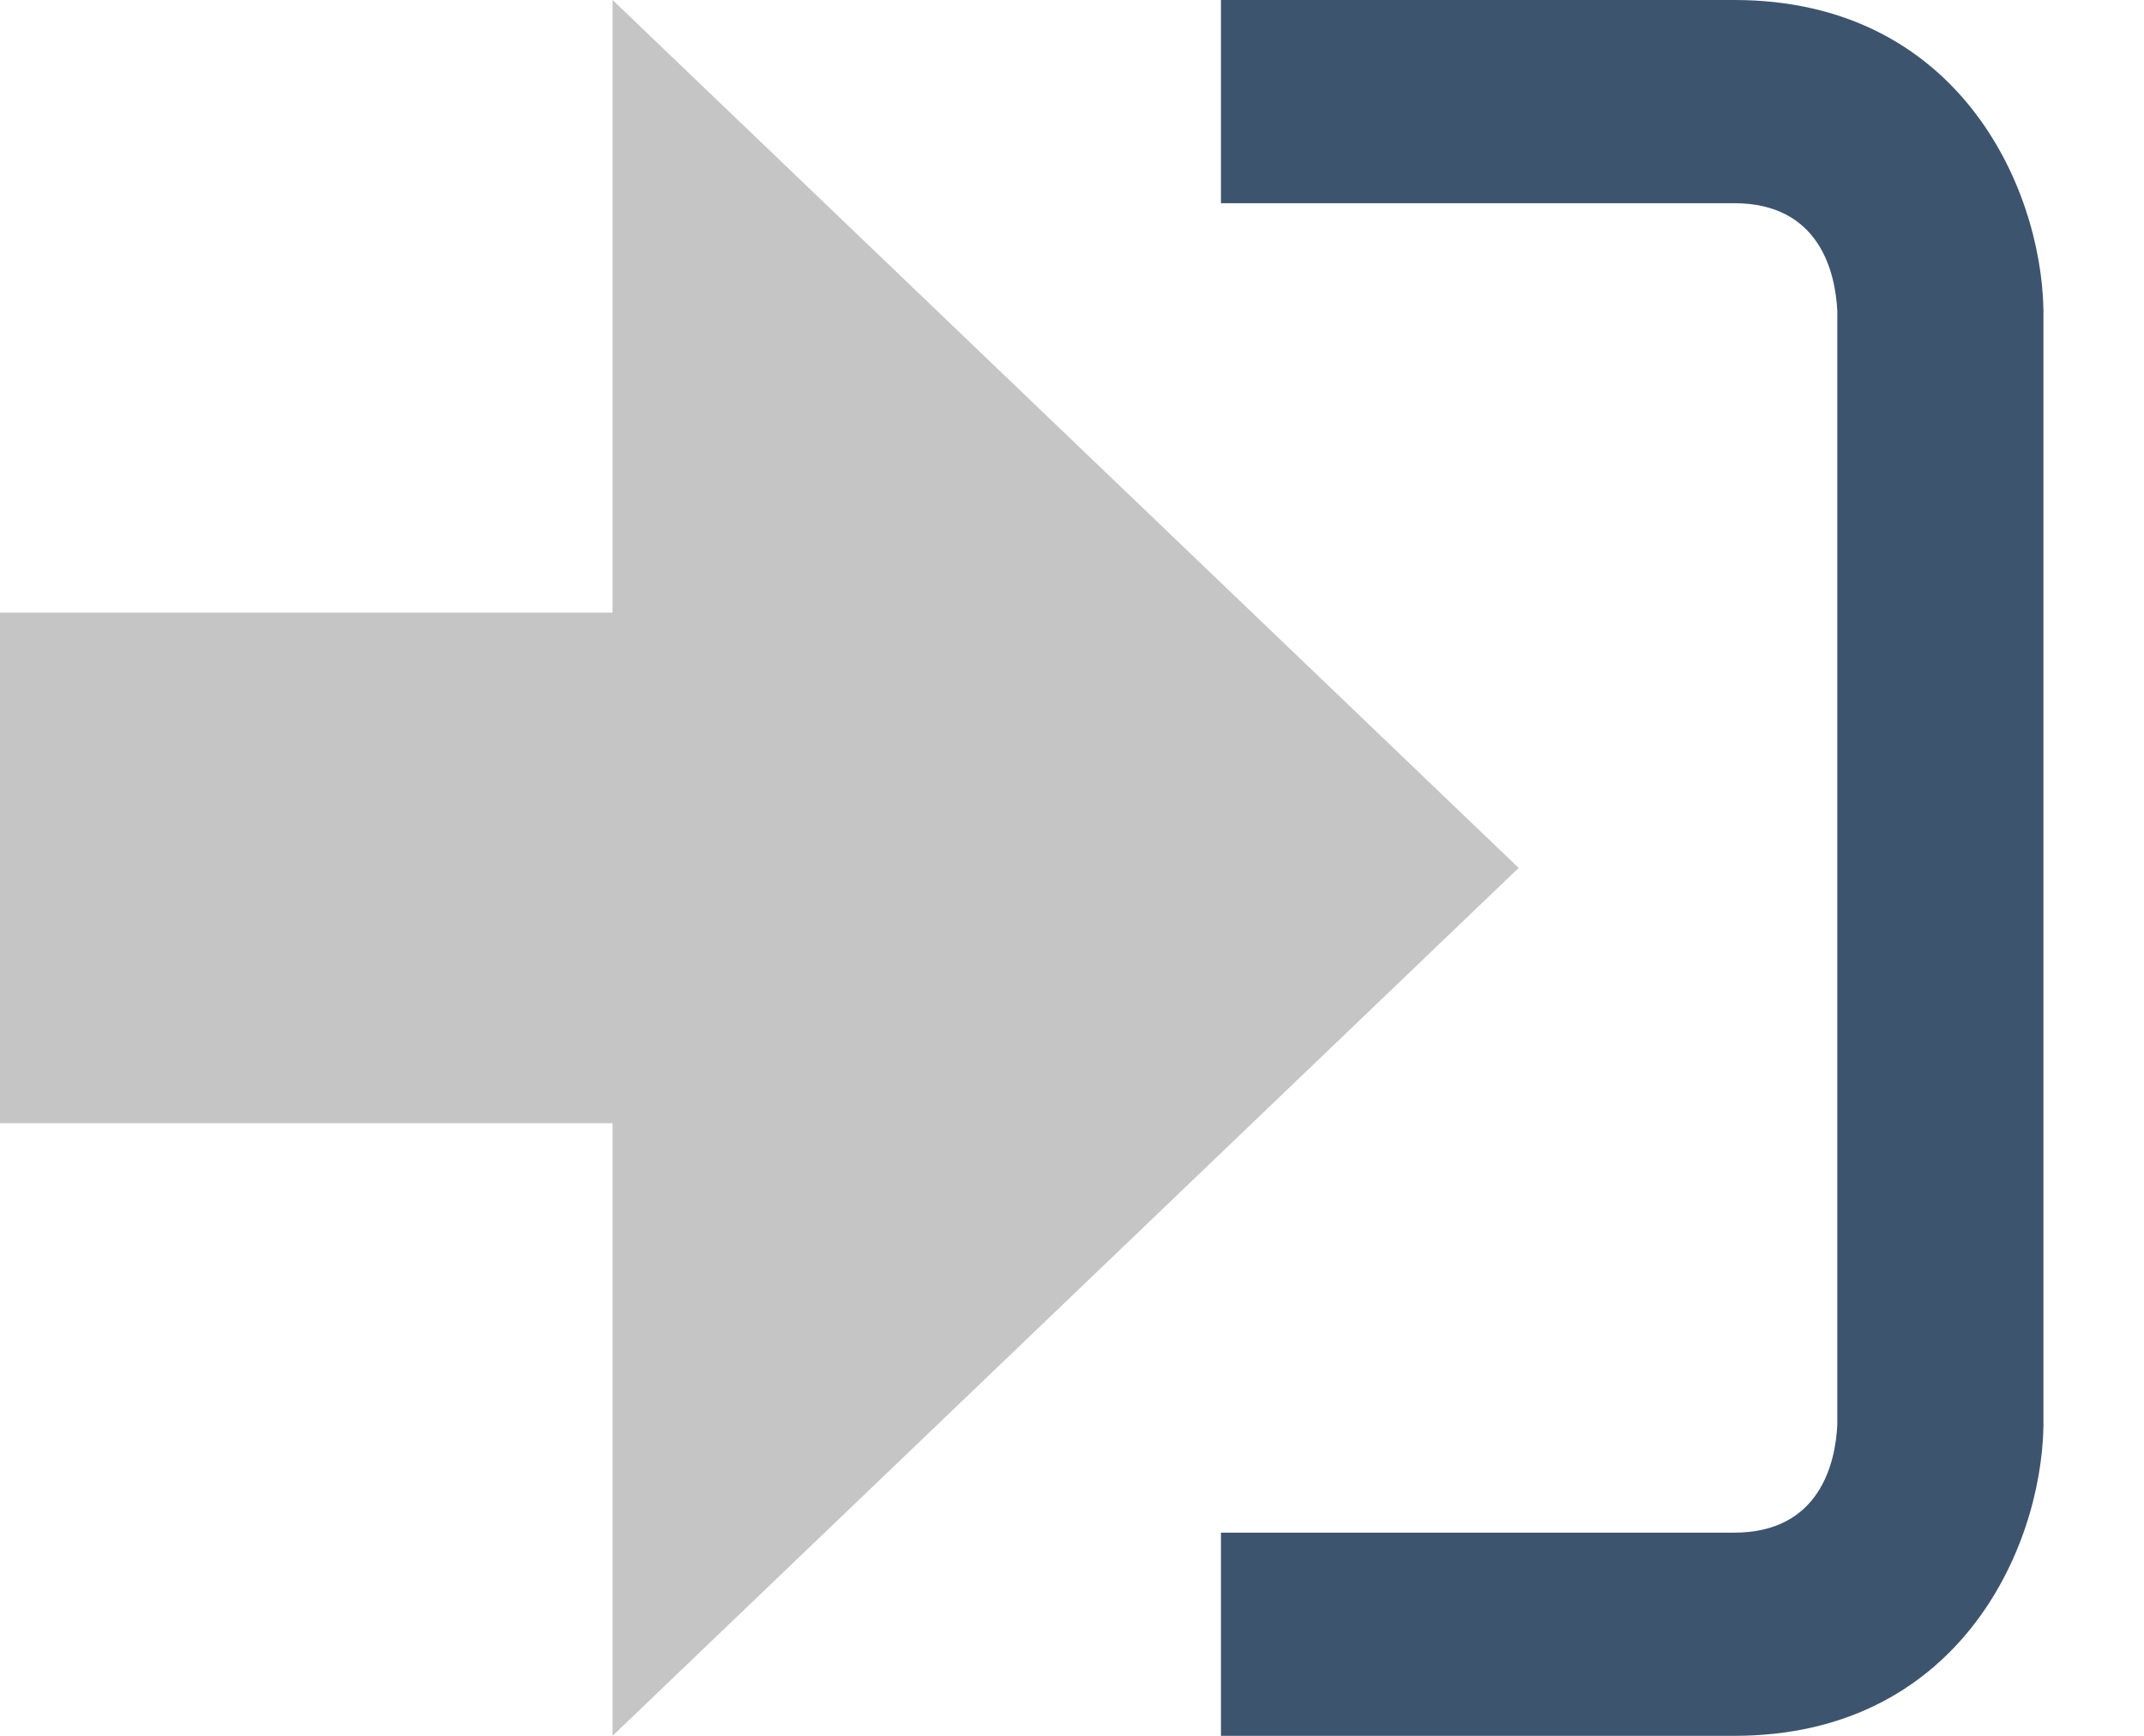
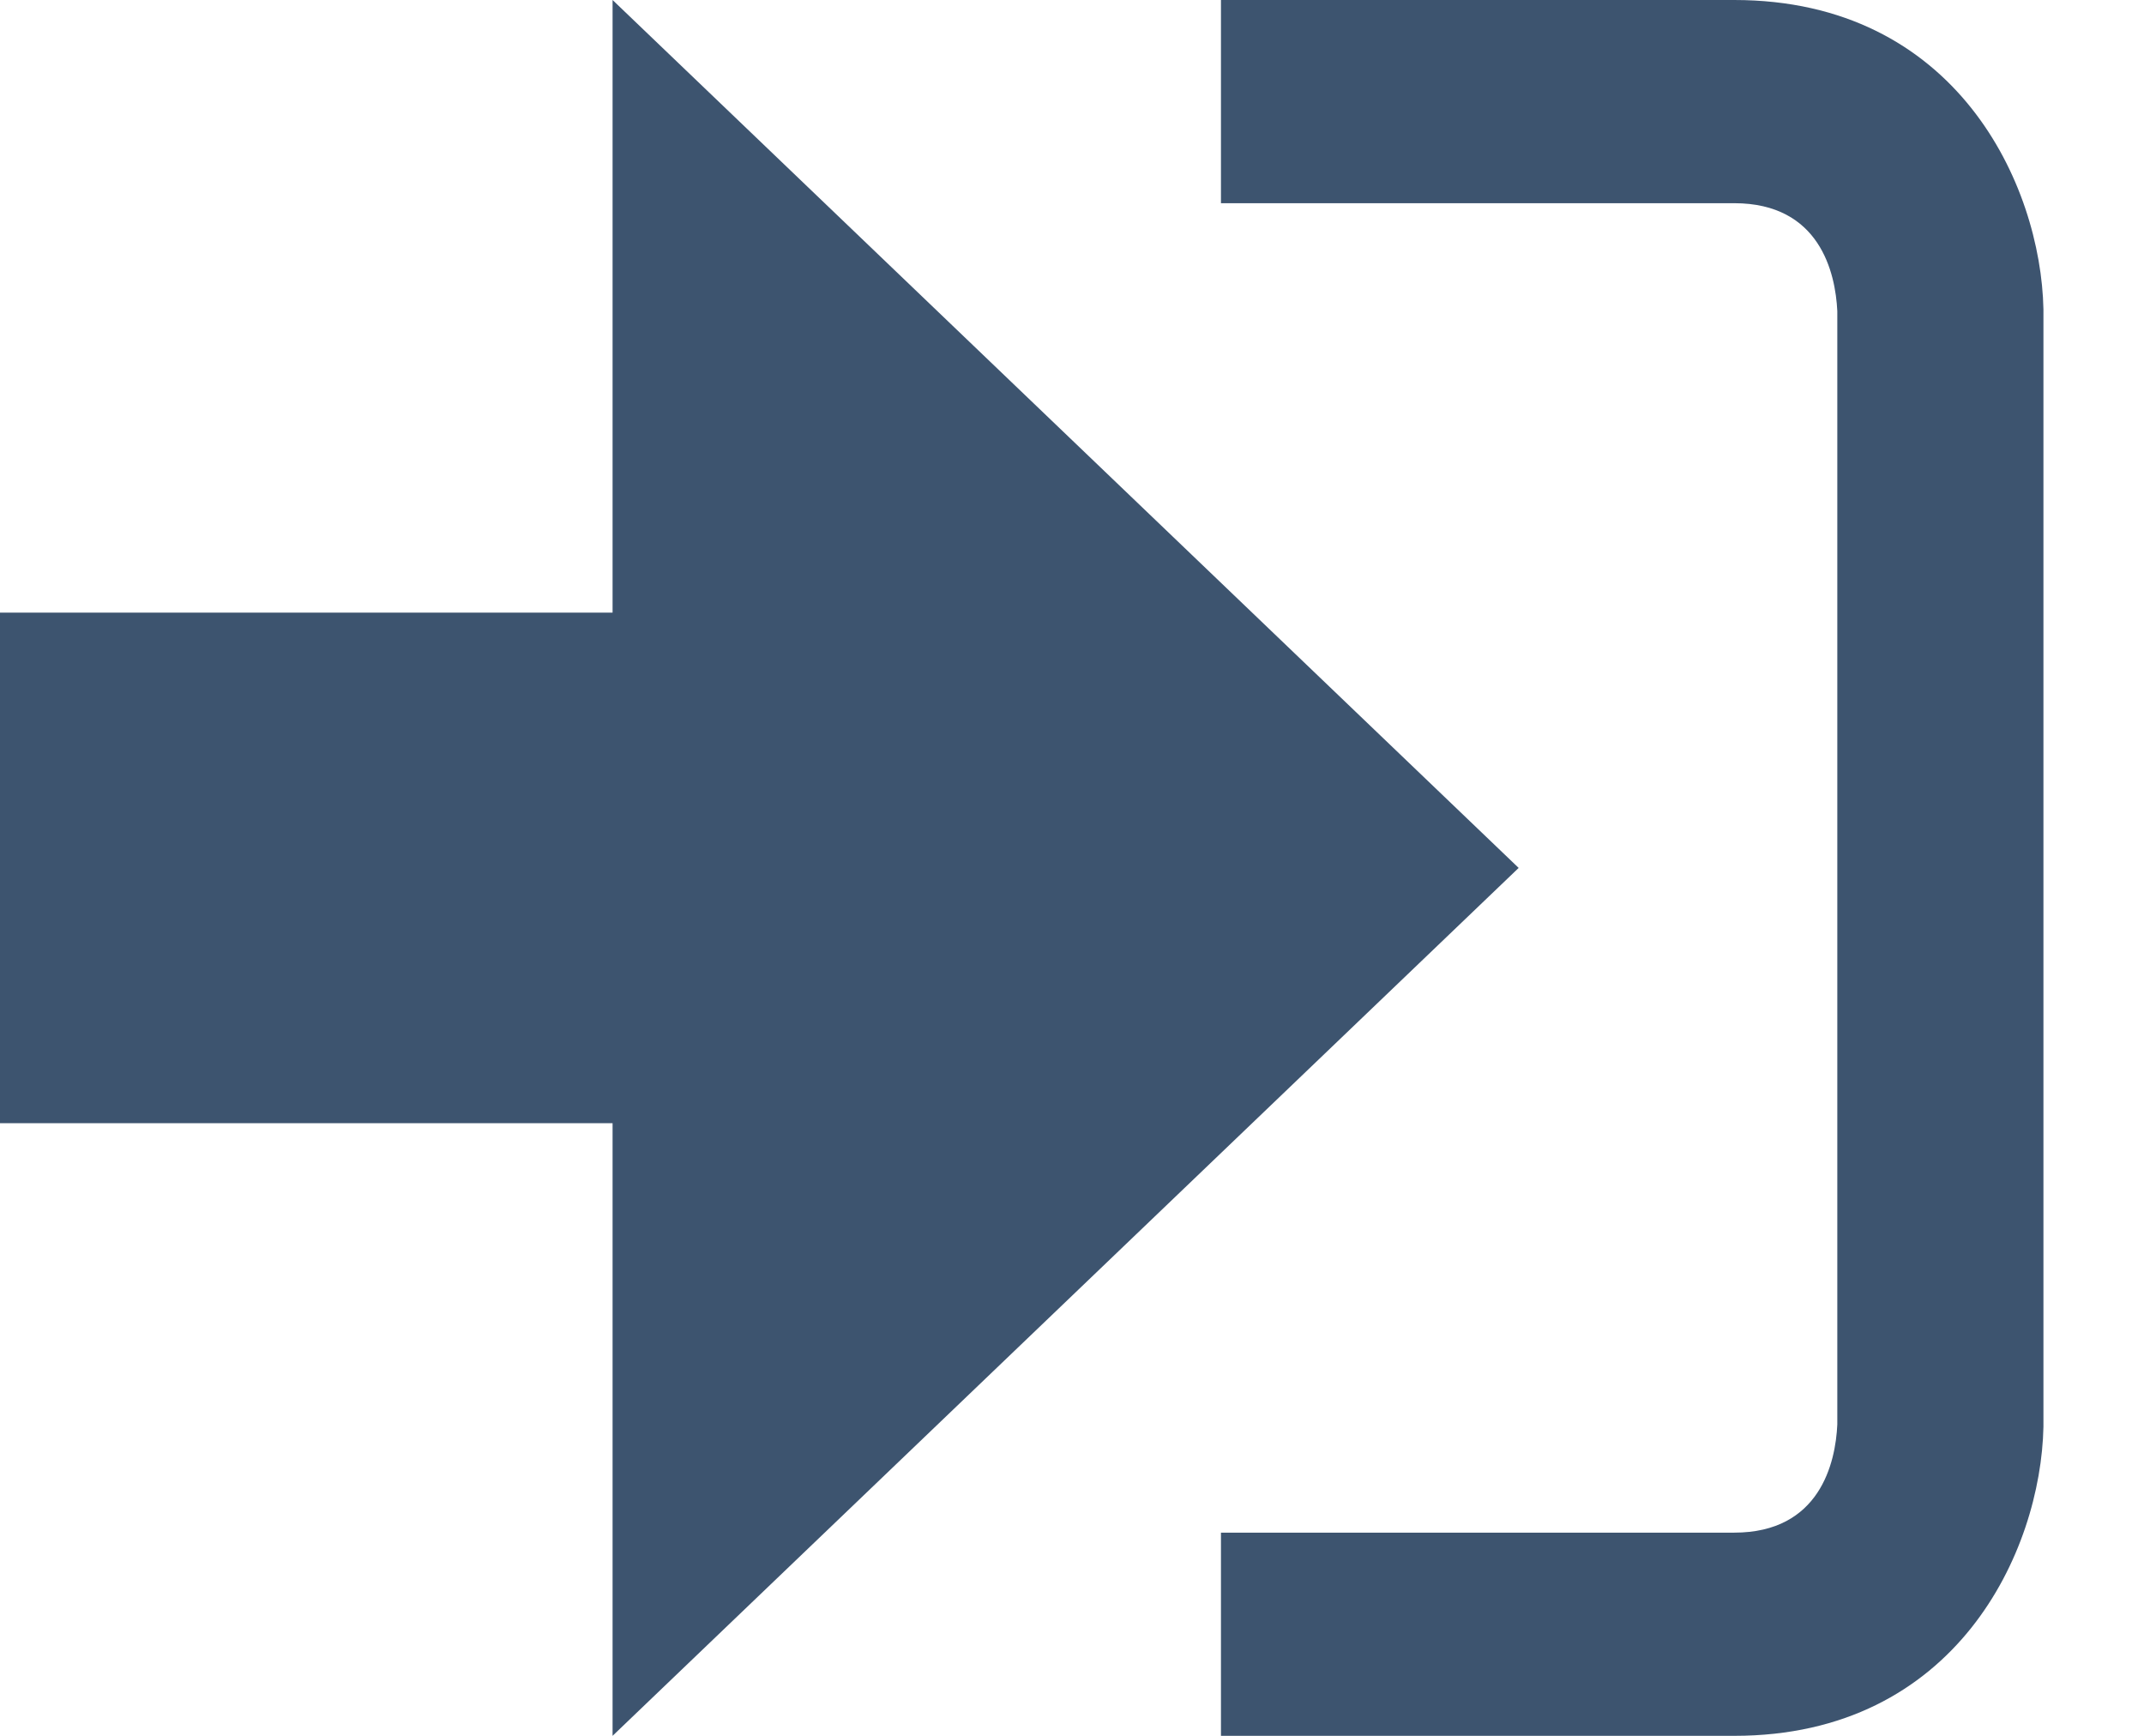
- <svg xmlns="http://www.w3.org/2000/svg" width="21" height="17" viewBox="0 0 21 17" fill="none">
-   <path d="M14.875 8.5L6 0V6H0V11H6V17L14.875 8.5Z" fill="#C5C5C5" />
+ <svg xmlns="http://www.w3.org/2000/svg" width="21" height="17" viewBox="0 0 21 17" fill="#3D546F">
+   <path d="M14.875 8.5L6 0V6H0V11H6V17L14.875 8.5Z" fill="#3D546F" />
  <path d="M16.986 15.01H11.959V17H16.986C19.164 17 19.99 15.19 20.015 13.974V3.028C19.99 1.811 19.164 0 16.986 0H11.959V1.99H16.986C17.825 1.99 17.978 2.671 17.996 3.047V13.951C17.979 14.327 17.825 15.01 16.986 15.01Z" fill="#3D546F" />
</svg>
